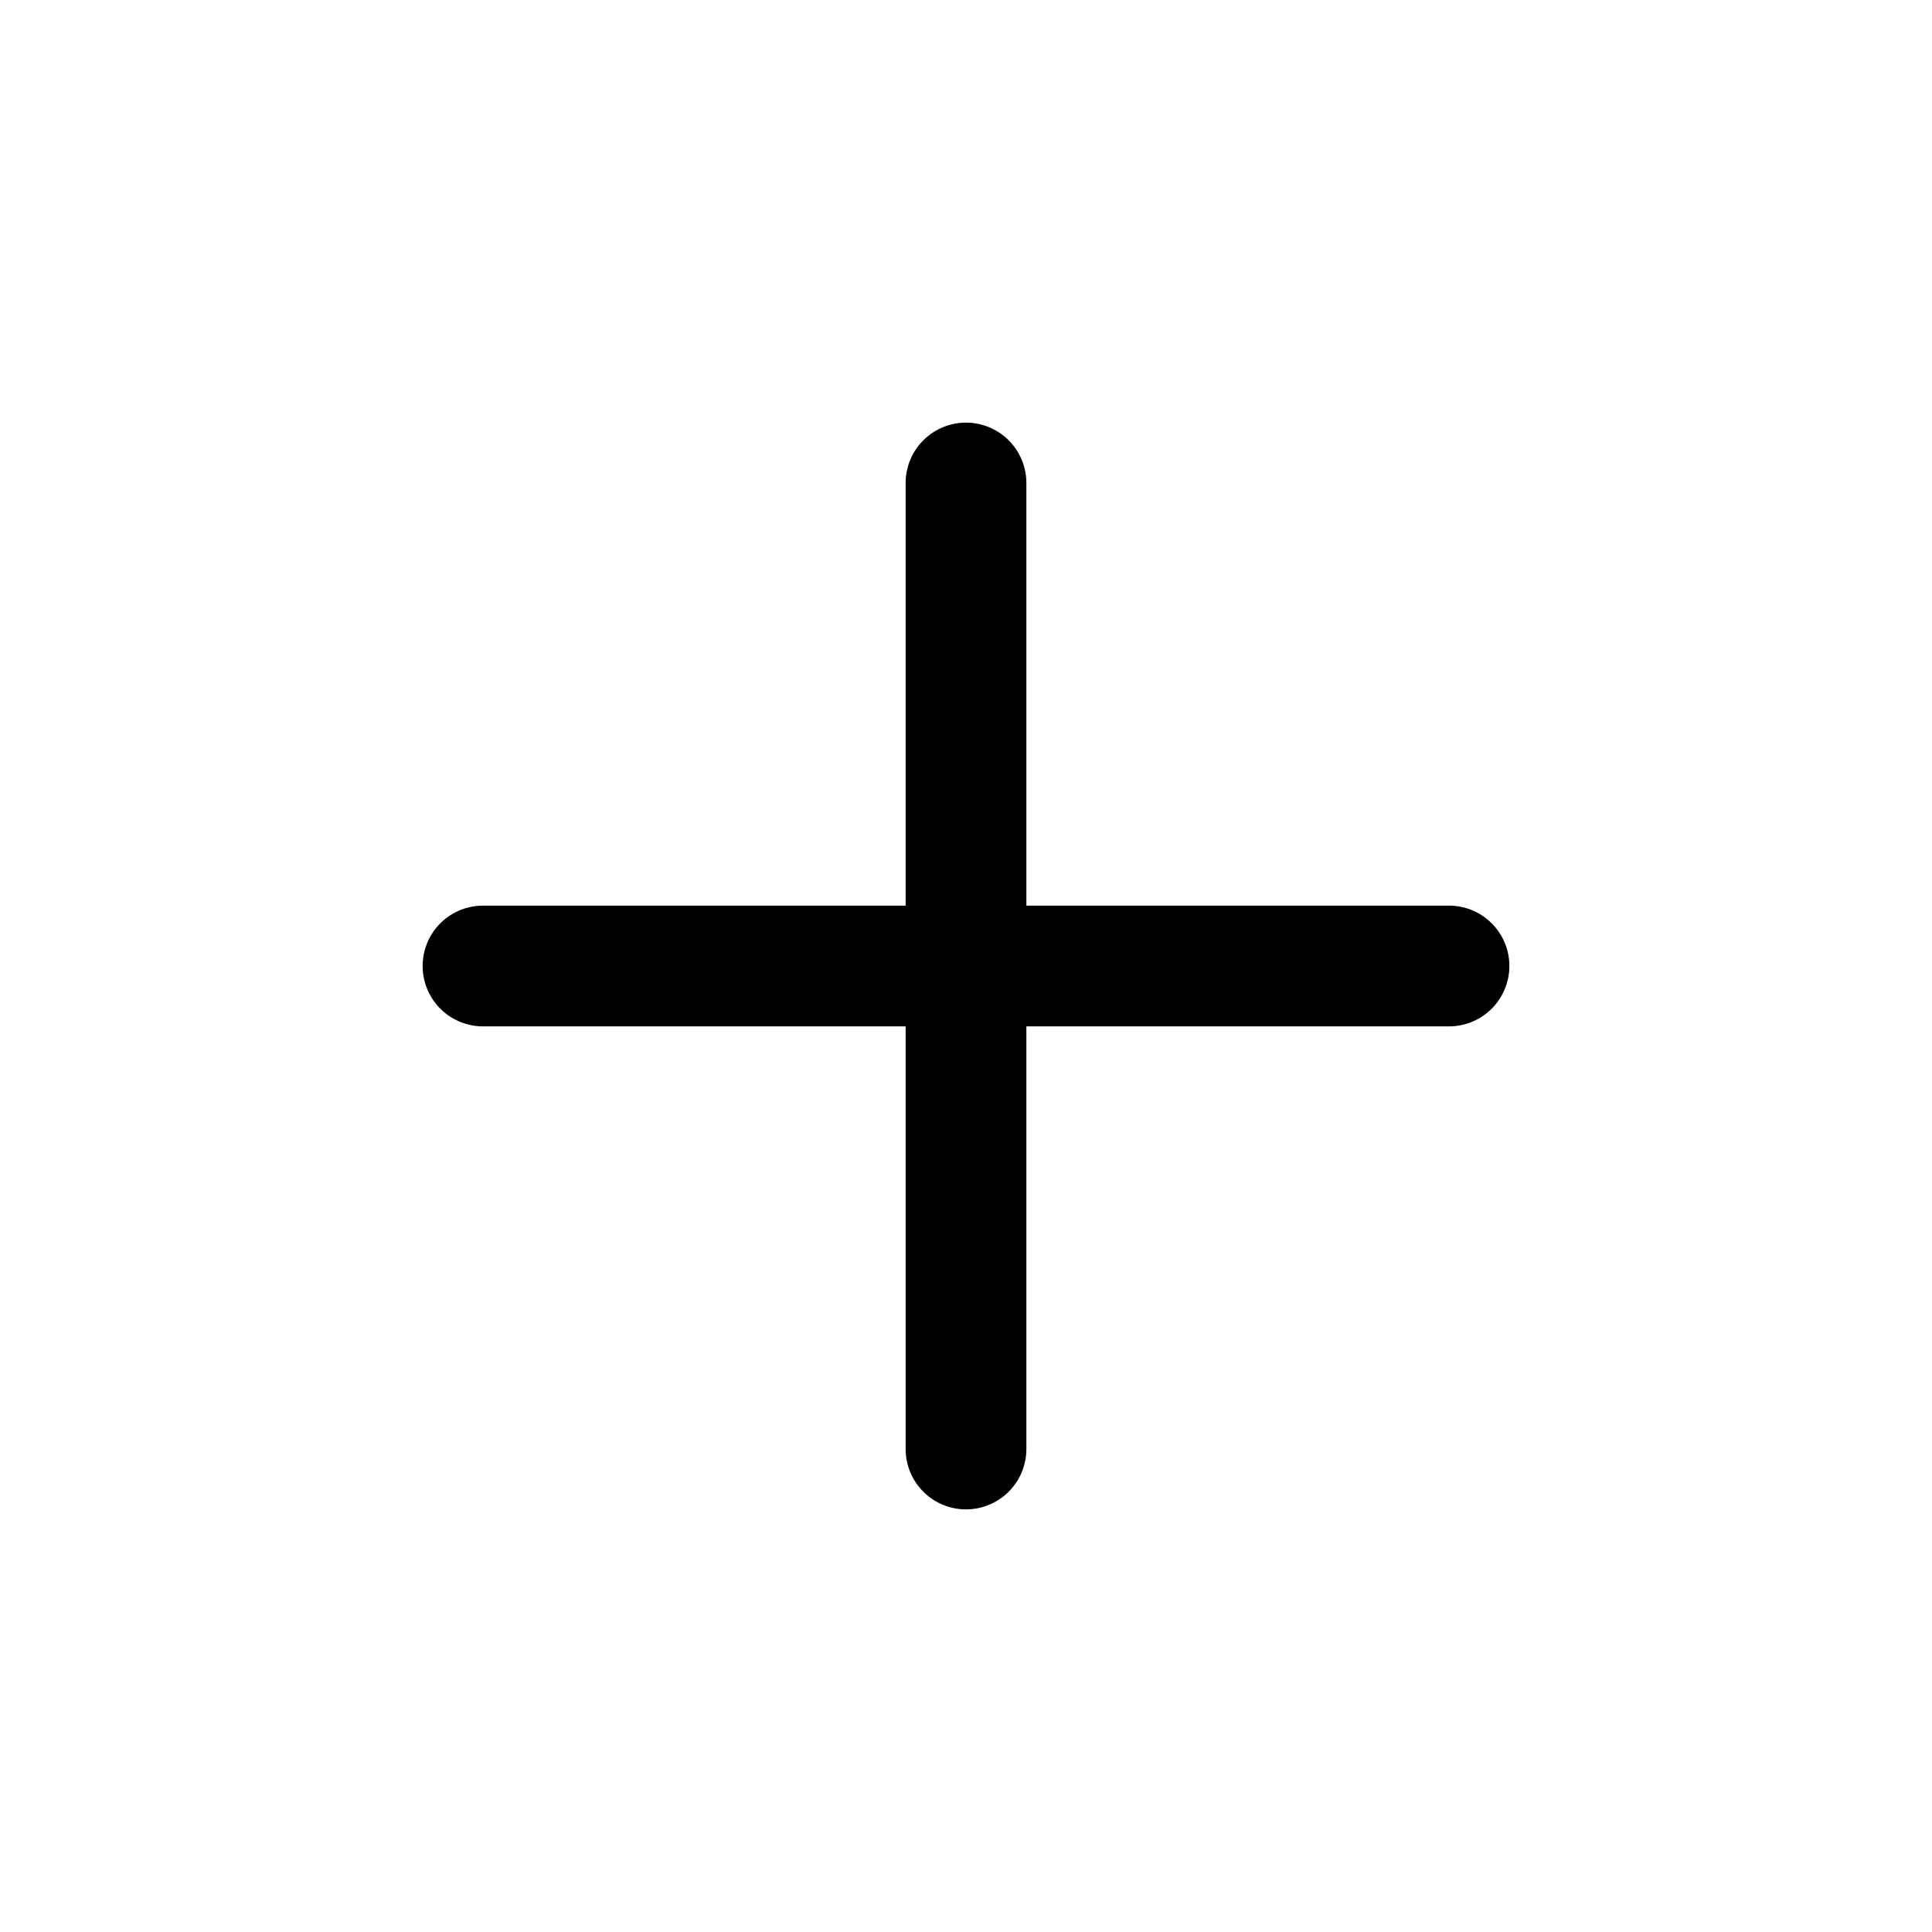
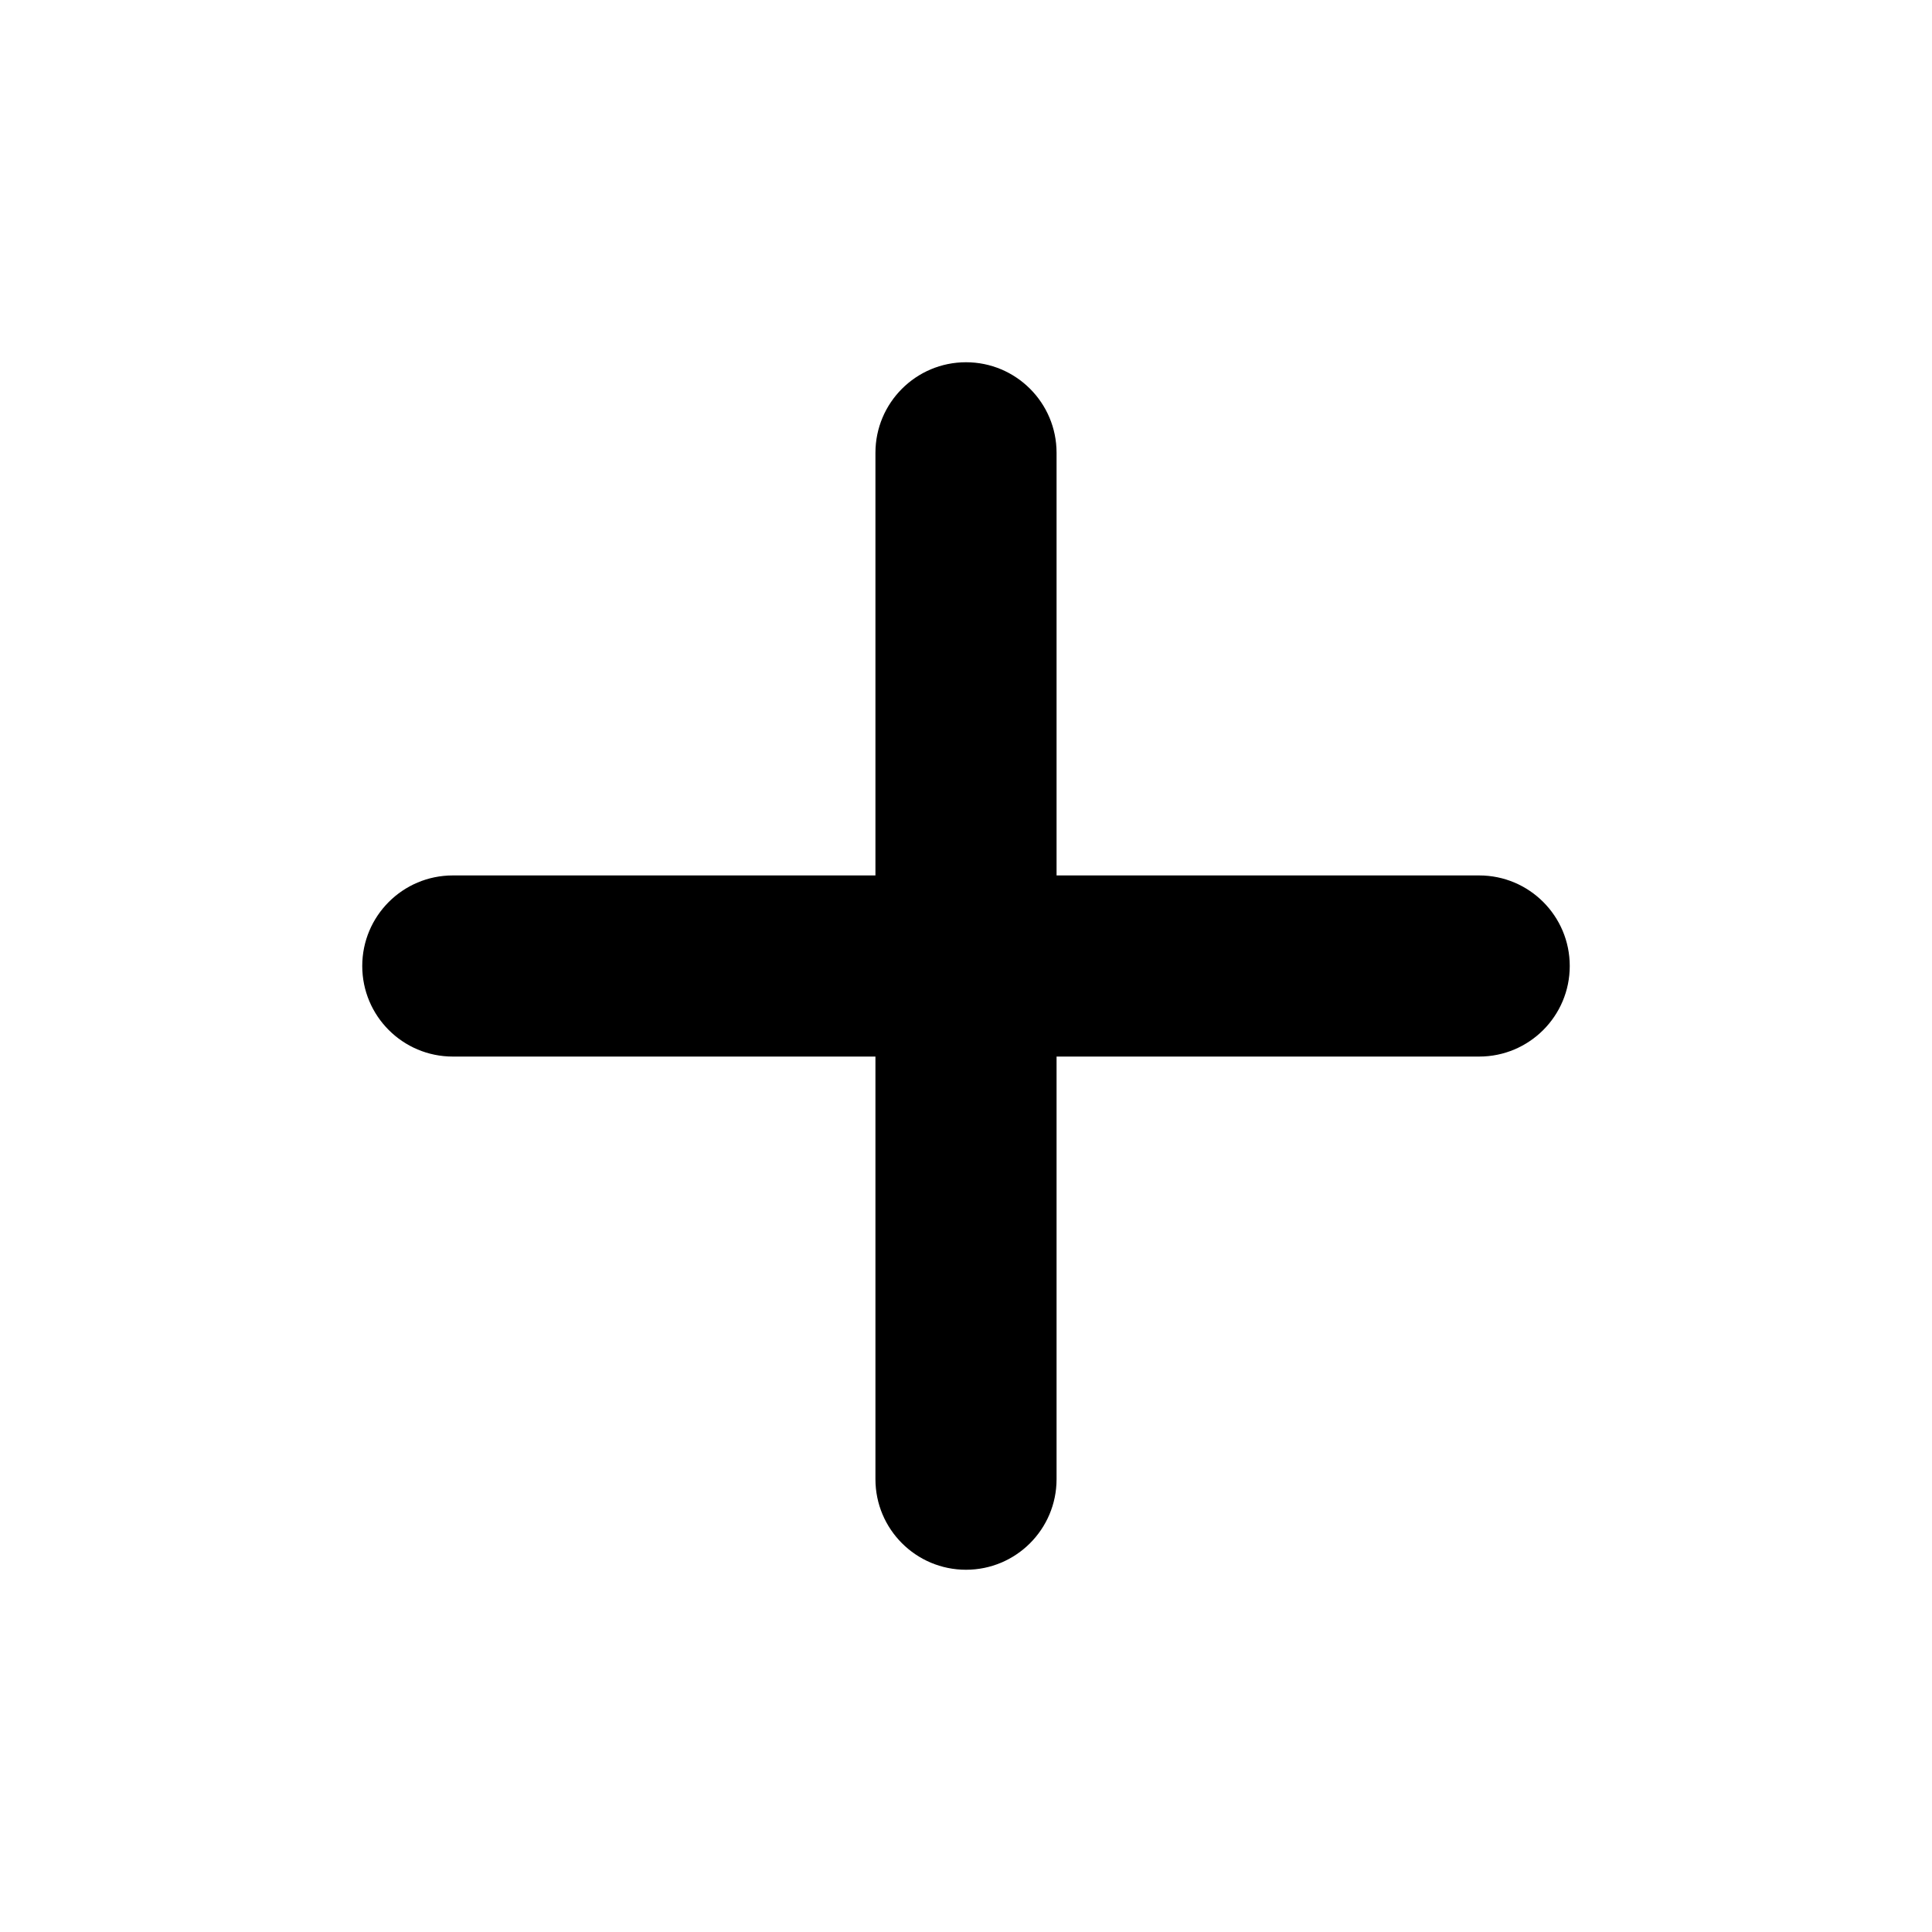
- <svg xmlns="http://www.w3.org/2000/svg" stroke-width="1.5" viewBox="0 0 24 24" fill="none" color="#000000">
-   <path d="M6 12H12M18 12H12M12 12V6M12 12V18" stroke="#000000" stroke-width="1.5" stroke-linecap="round" stroke-linejoin="round" />
+ <svg xmlns="http://www.w3.org/2000/svg" viewBox="0 0 16 16" fill="currentColor" class="size-4">
+   <path d="M8.75 3.75a.75.75 0 0 0-1.5 0v3.5h-3.5a.75.75 0 0 0 0 1.5h3.5v3.5a.75.75 0 0 0 1.5 0v-3.5h3.5a.75.75 0 0 0 0-1.5h-3.5v-3.5Z" />
</svg>
